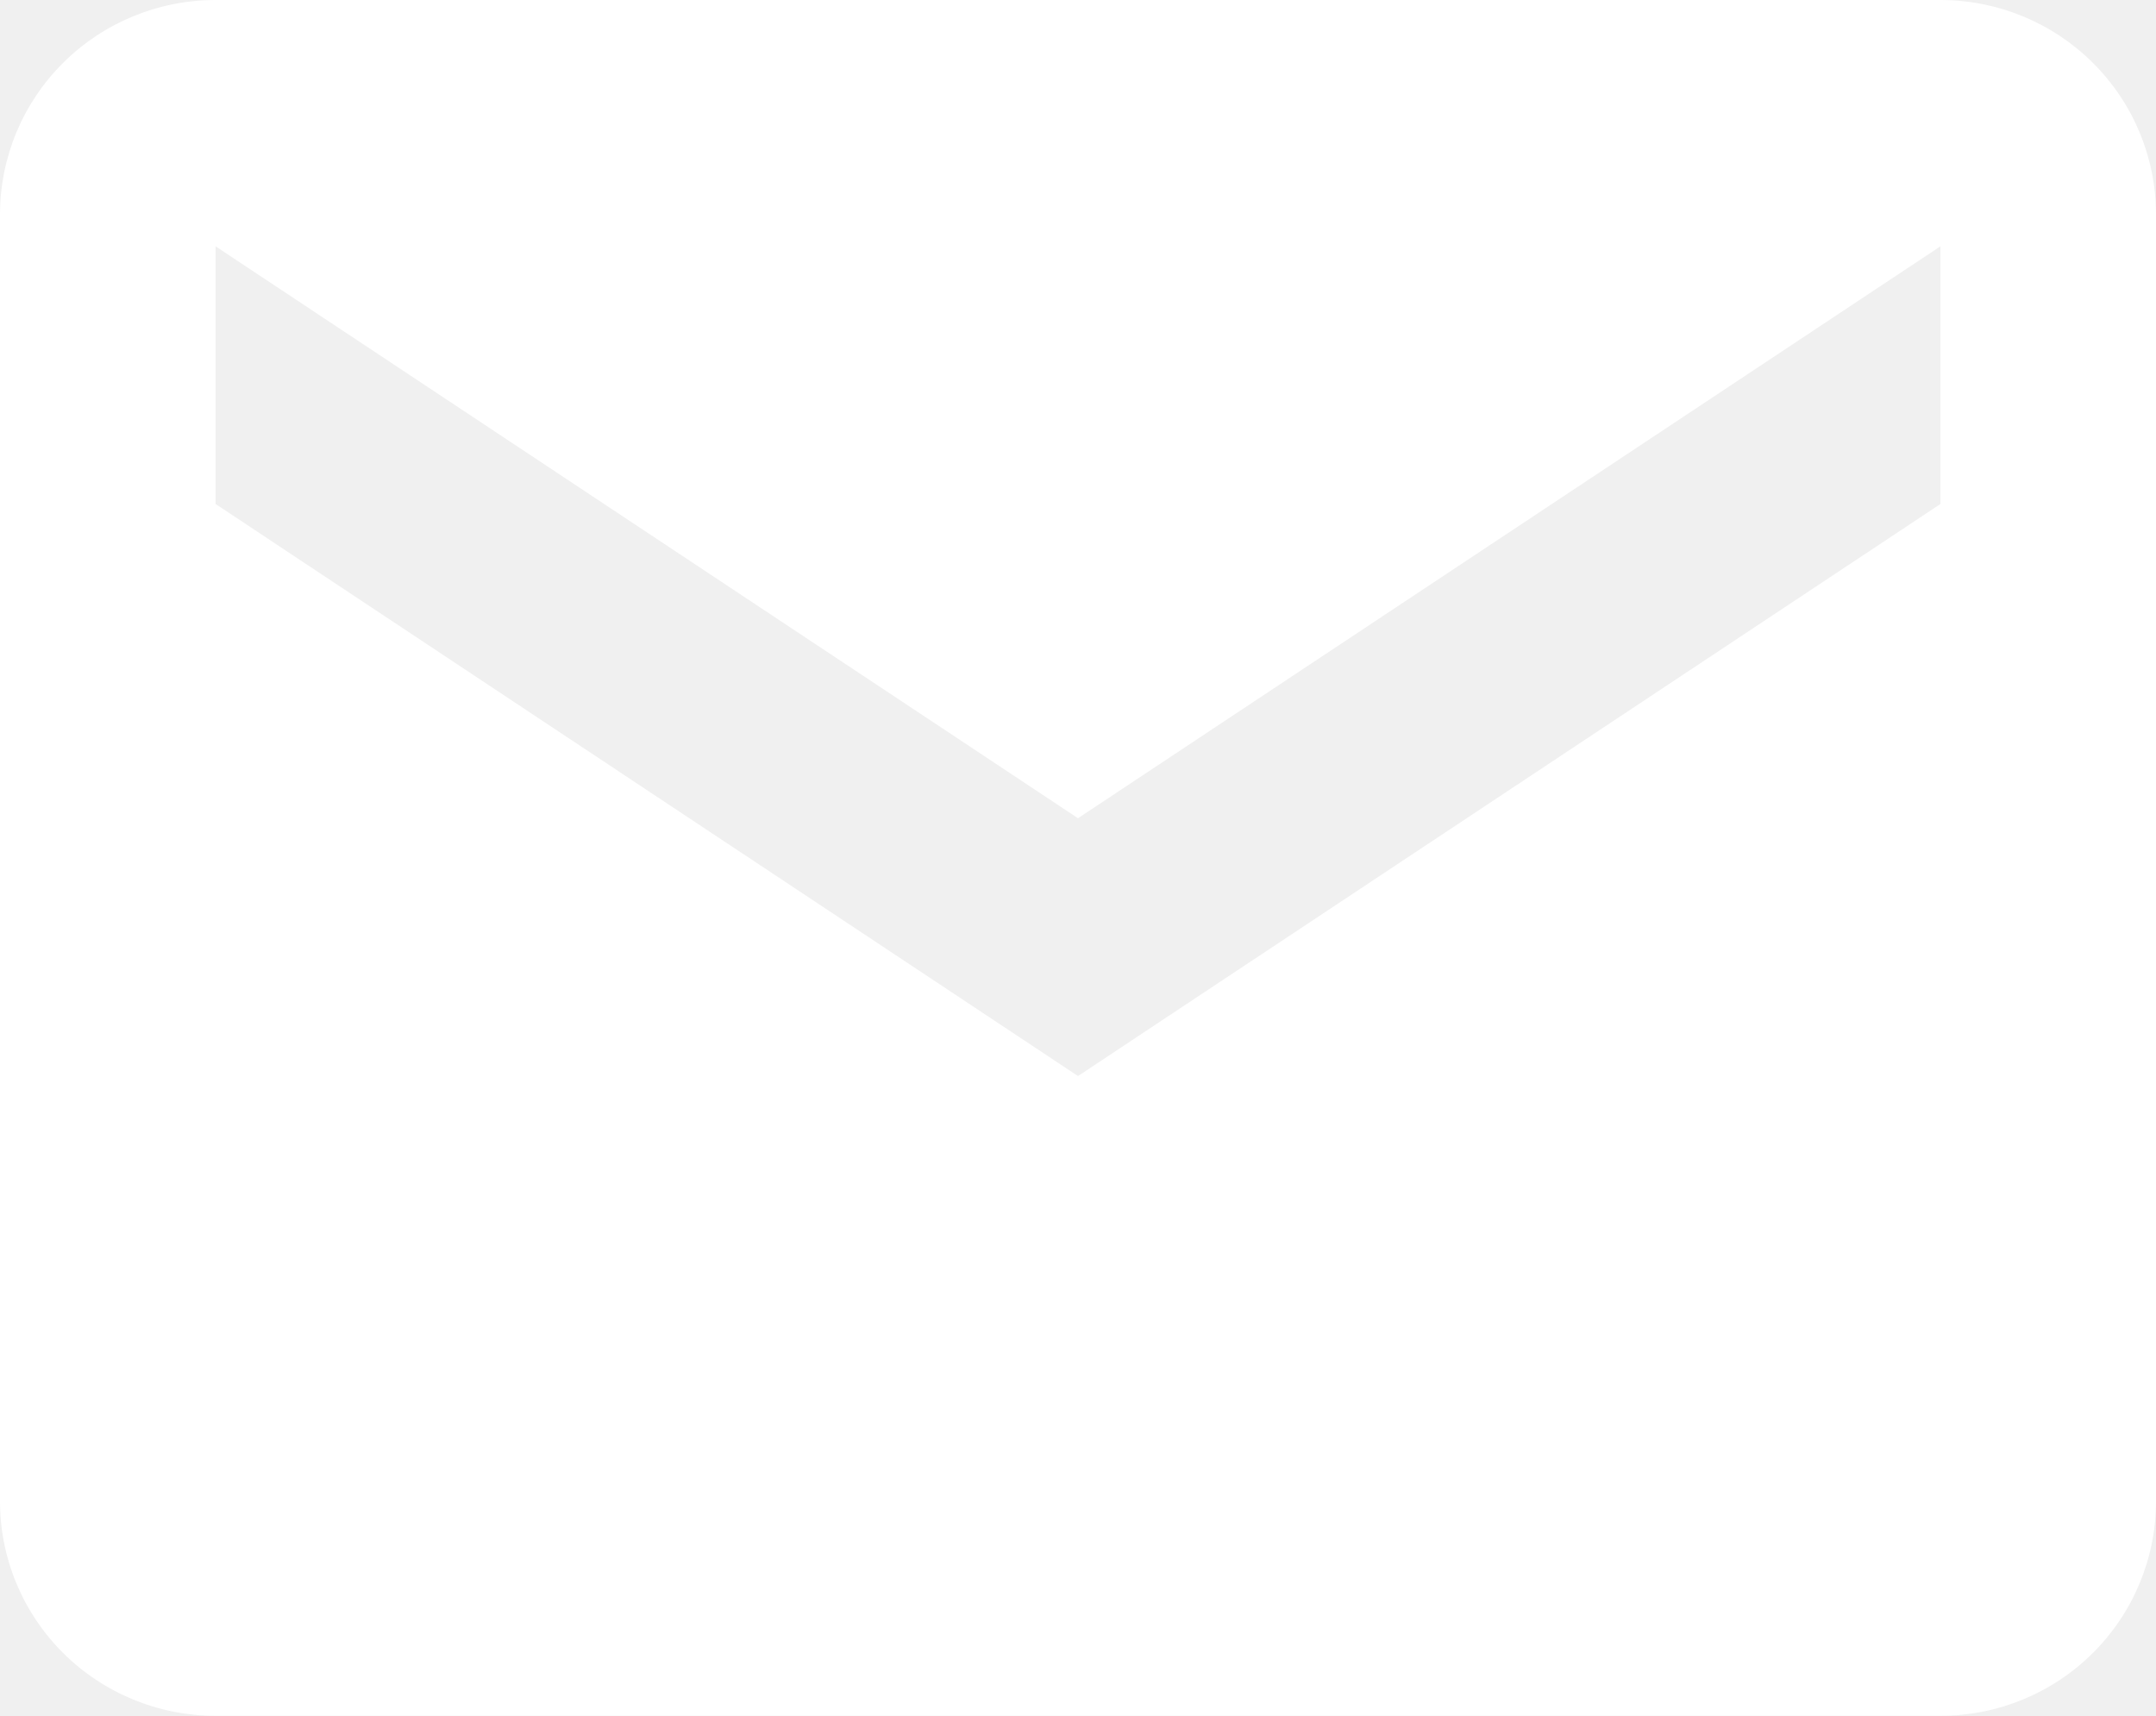
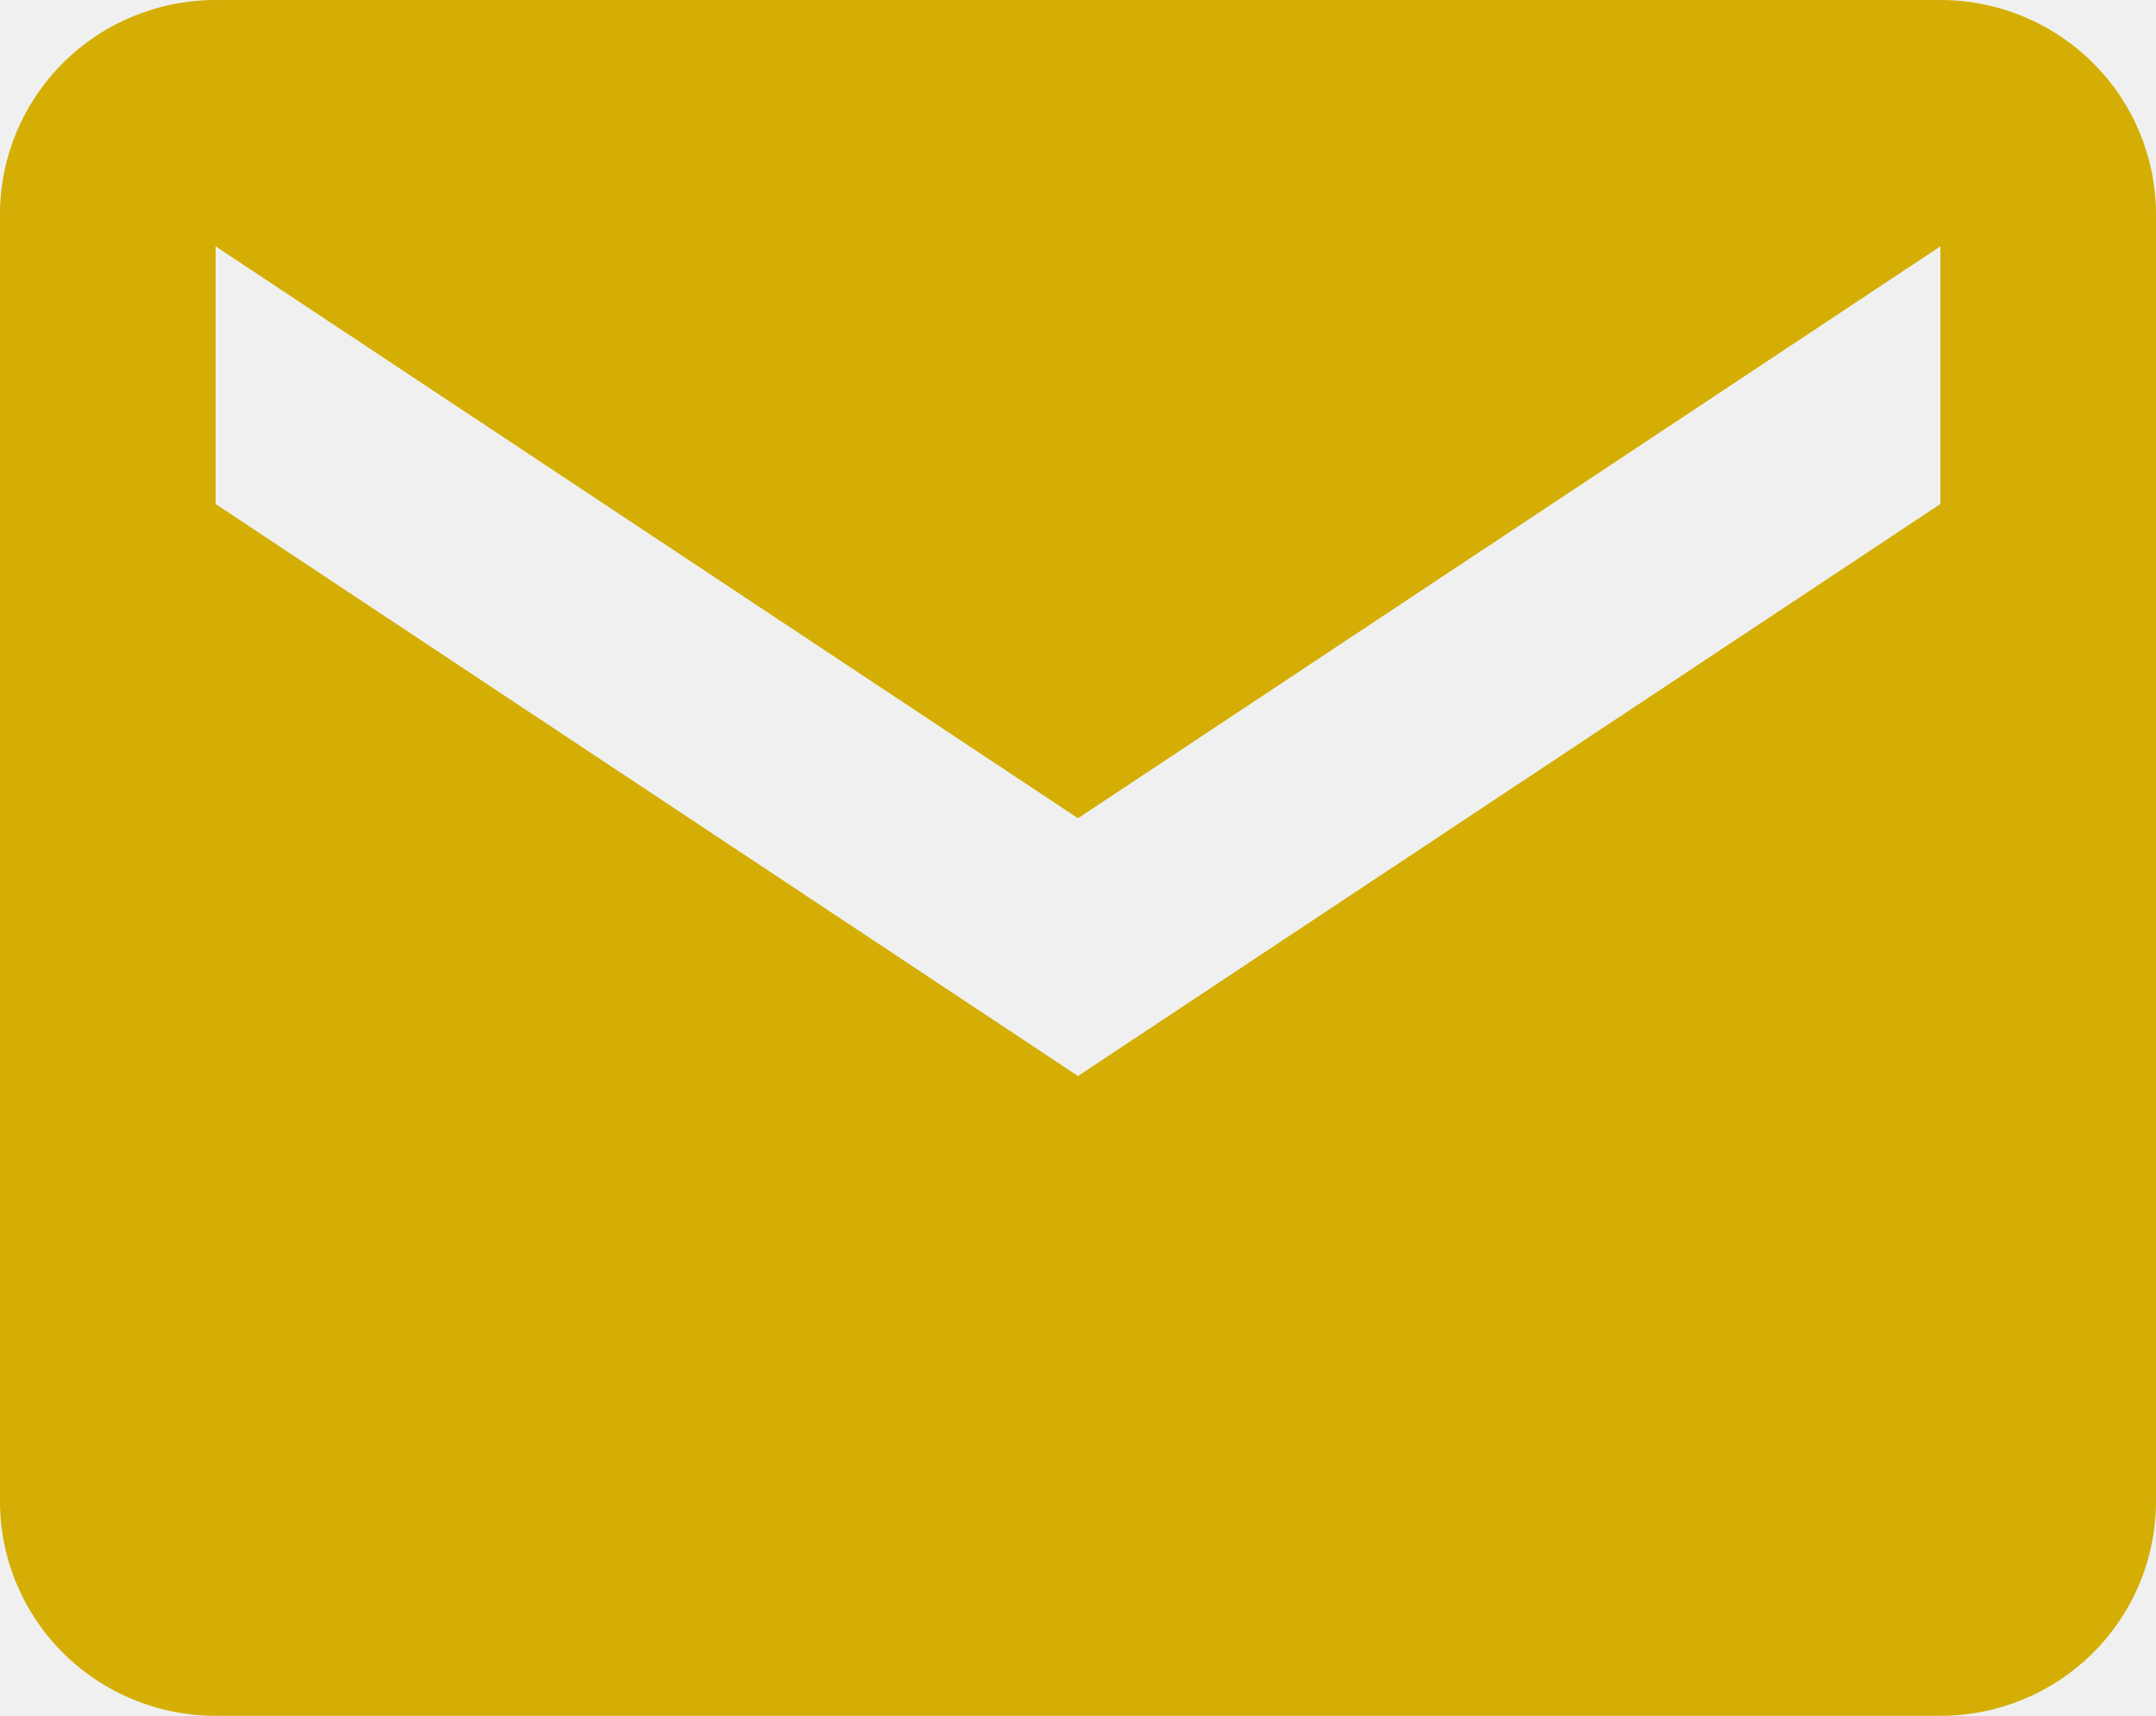
<svg xmlns="http://www.w3.org/2000/svg" width="49" height="39" viewBox="0 0 49 39" fill="none">
-   <path d="M44.1 0H4.9C3.6 0 2.354 0.514 1.435 1.428C0.516 2.342 0 3.582 0 4.875V34.125C0 35.418 0.516 36.658 1.435 37.572C2.354 38.486 3.6 39 4.9 39H44.1C45.4 39 46.646 38.486 47.565 37.572C48.484 36.658 49 35.418 49 34.125V4.875C49 3.582 48.484 2.342 47.565 1.428C46.646 0.514 45.4 0 44.1 0ZM44.1 11.456L24.5 24.458L4.9 11.456V5.599L24.5 18.598L44.1 5.599V11.456Z" fill="white" />
+   <path d="M44.1 0H4.9C3.6 0 2.354 0.514 1.435 1.428C0.516 2.342 0 3.582 0 4.875V34.125C0 35.418 0.516 36.658 1.435 37.572C2.354 38.486 3.6 39 4.9 39H44.1C45.4 39 46.646 38.486 47.565 37.572C48.484 36.658 49 35.418 49 34.125V4.875C49 3.582 48.484 2.342 47.565 1.428C46.646 0.514 45.4 0 44.1 0ZM44.1 11.456L24.5 24.458L4.9 11.456V5.599L24.5 18.598L44.1 5.599V11.456Z" fill="#d4ae04" />
</svg>
